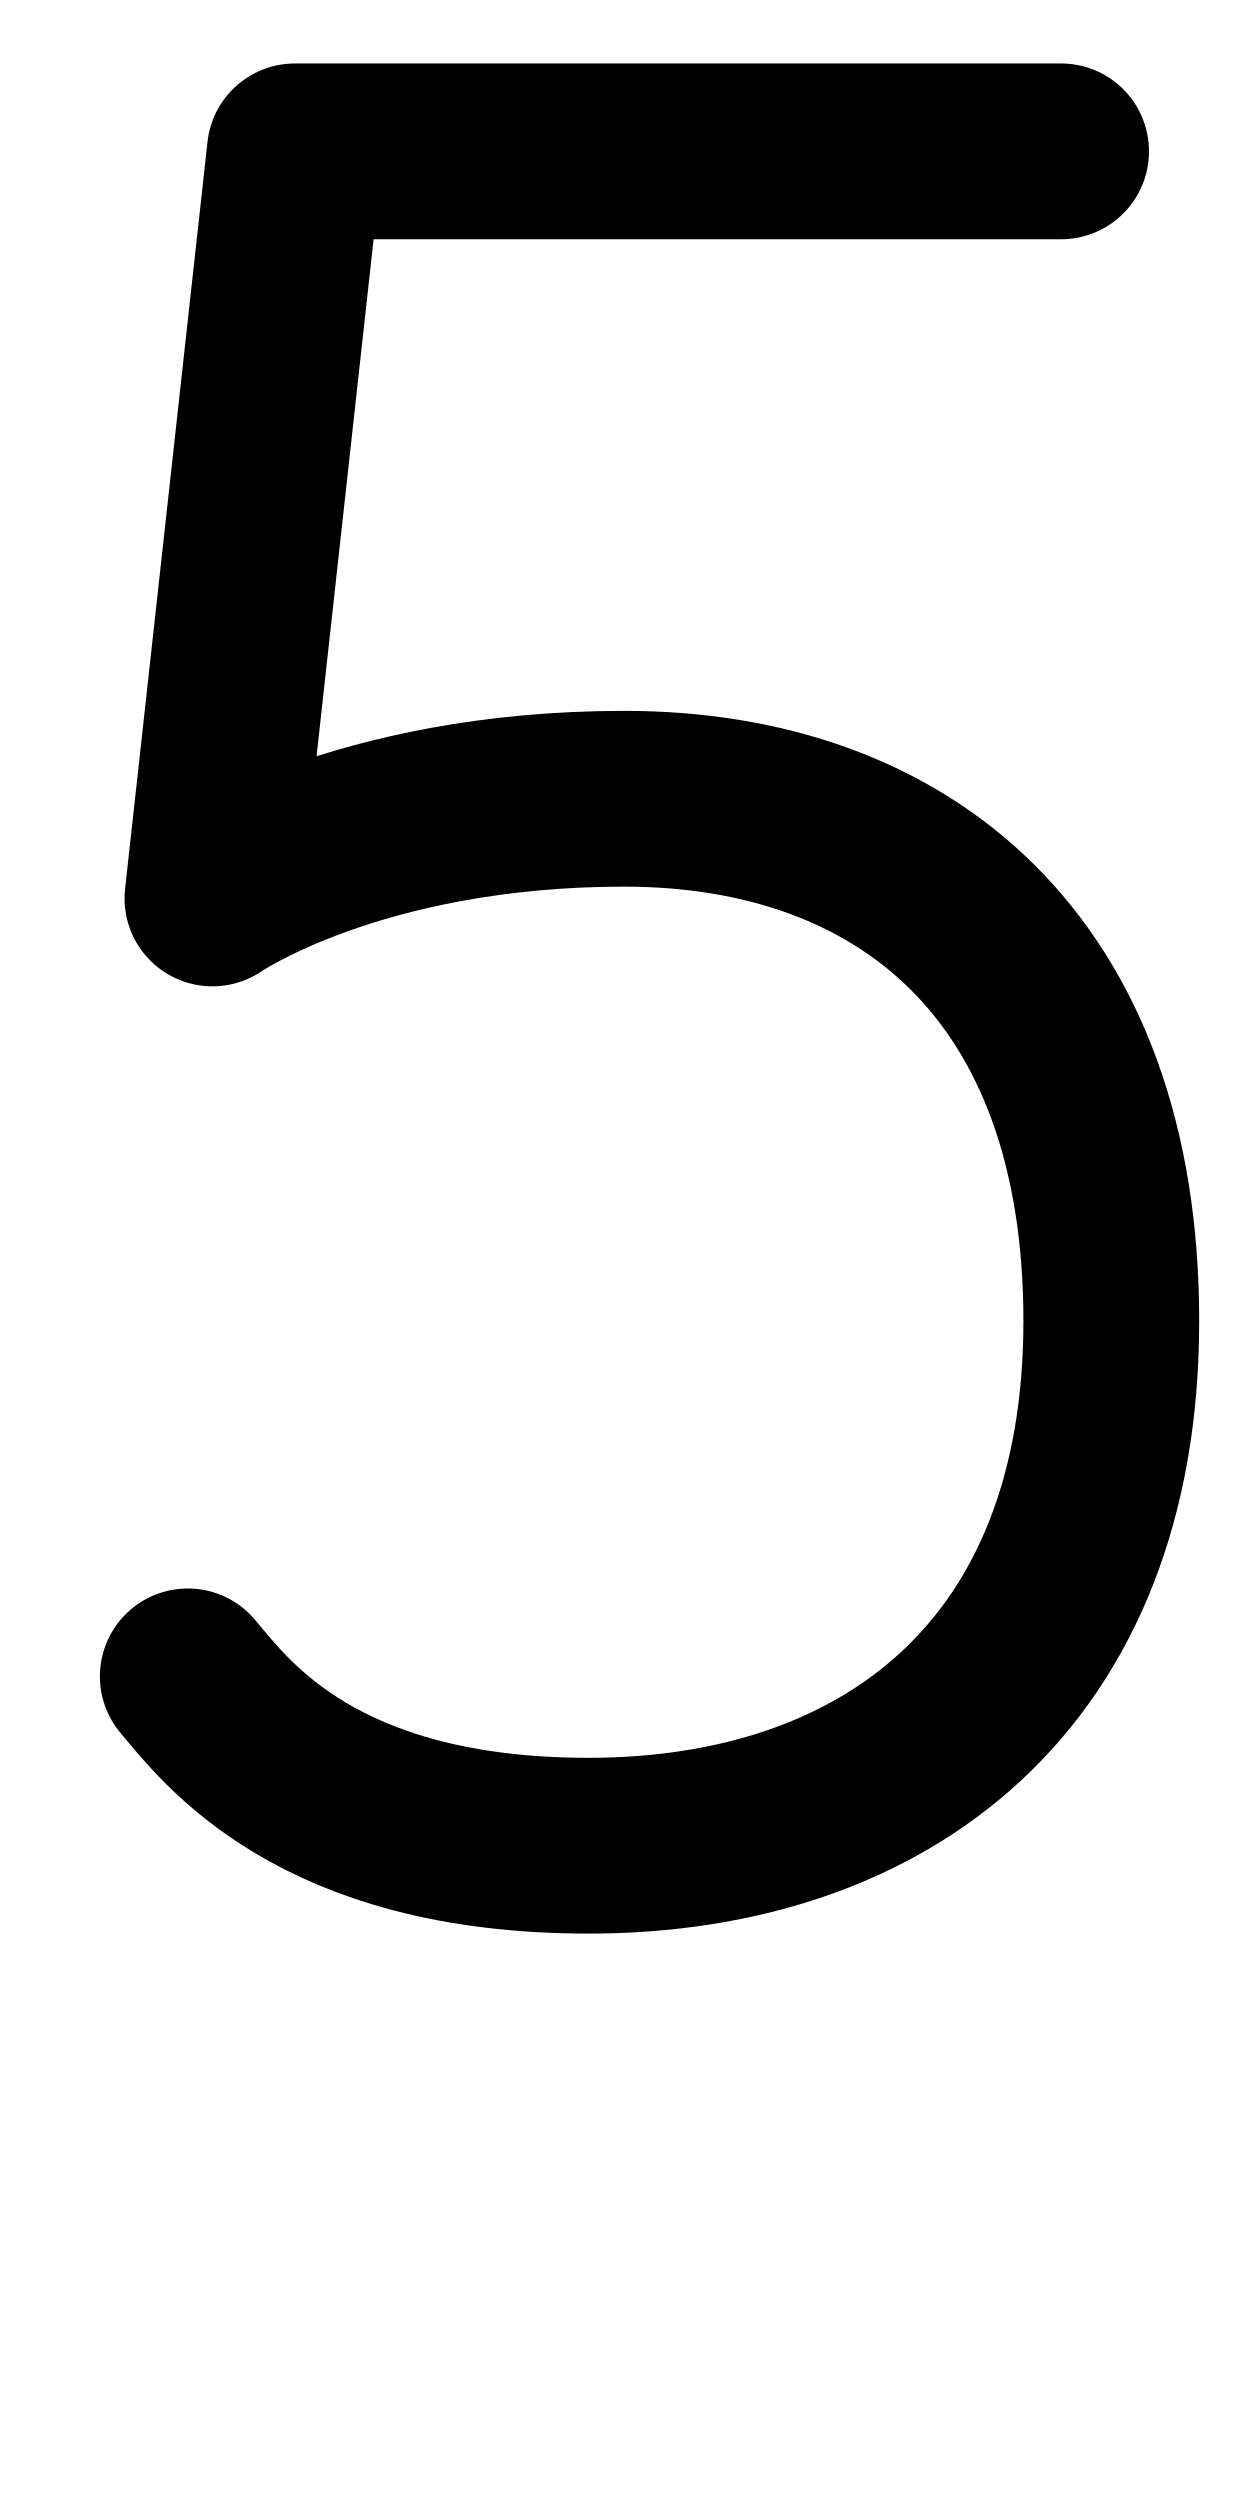
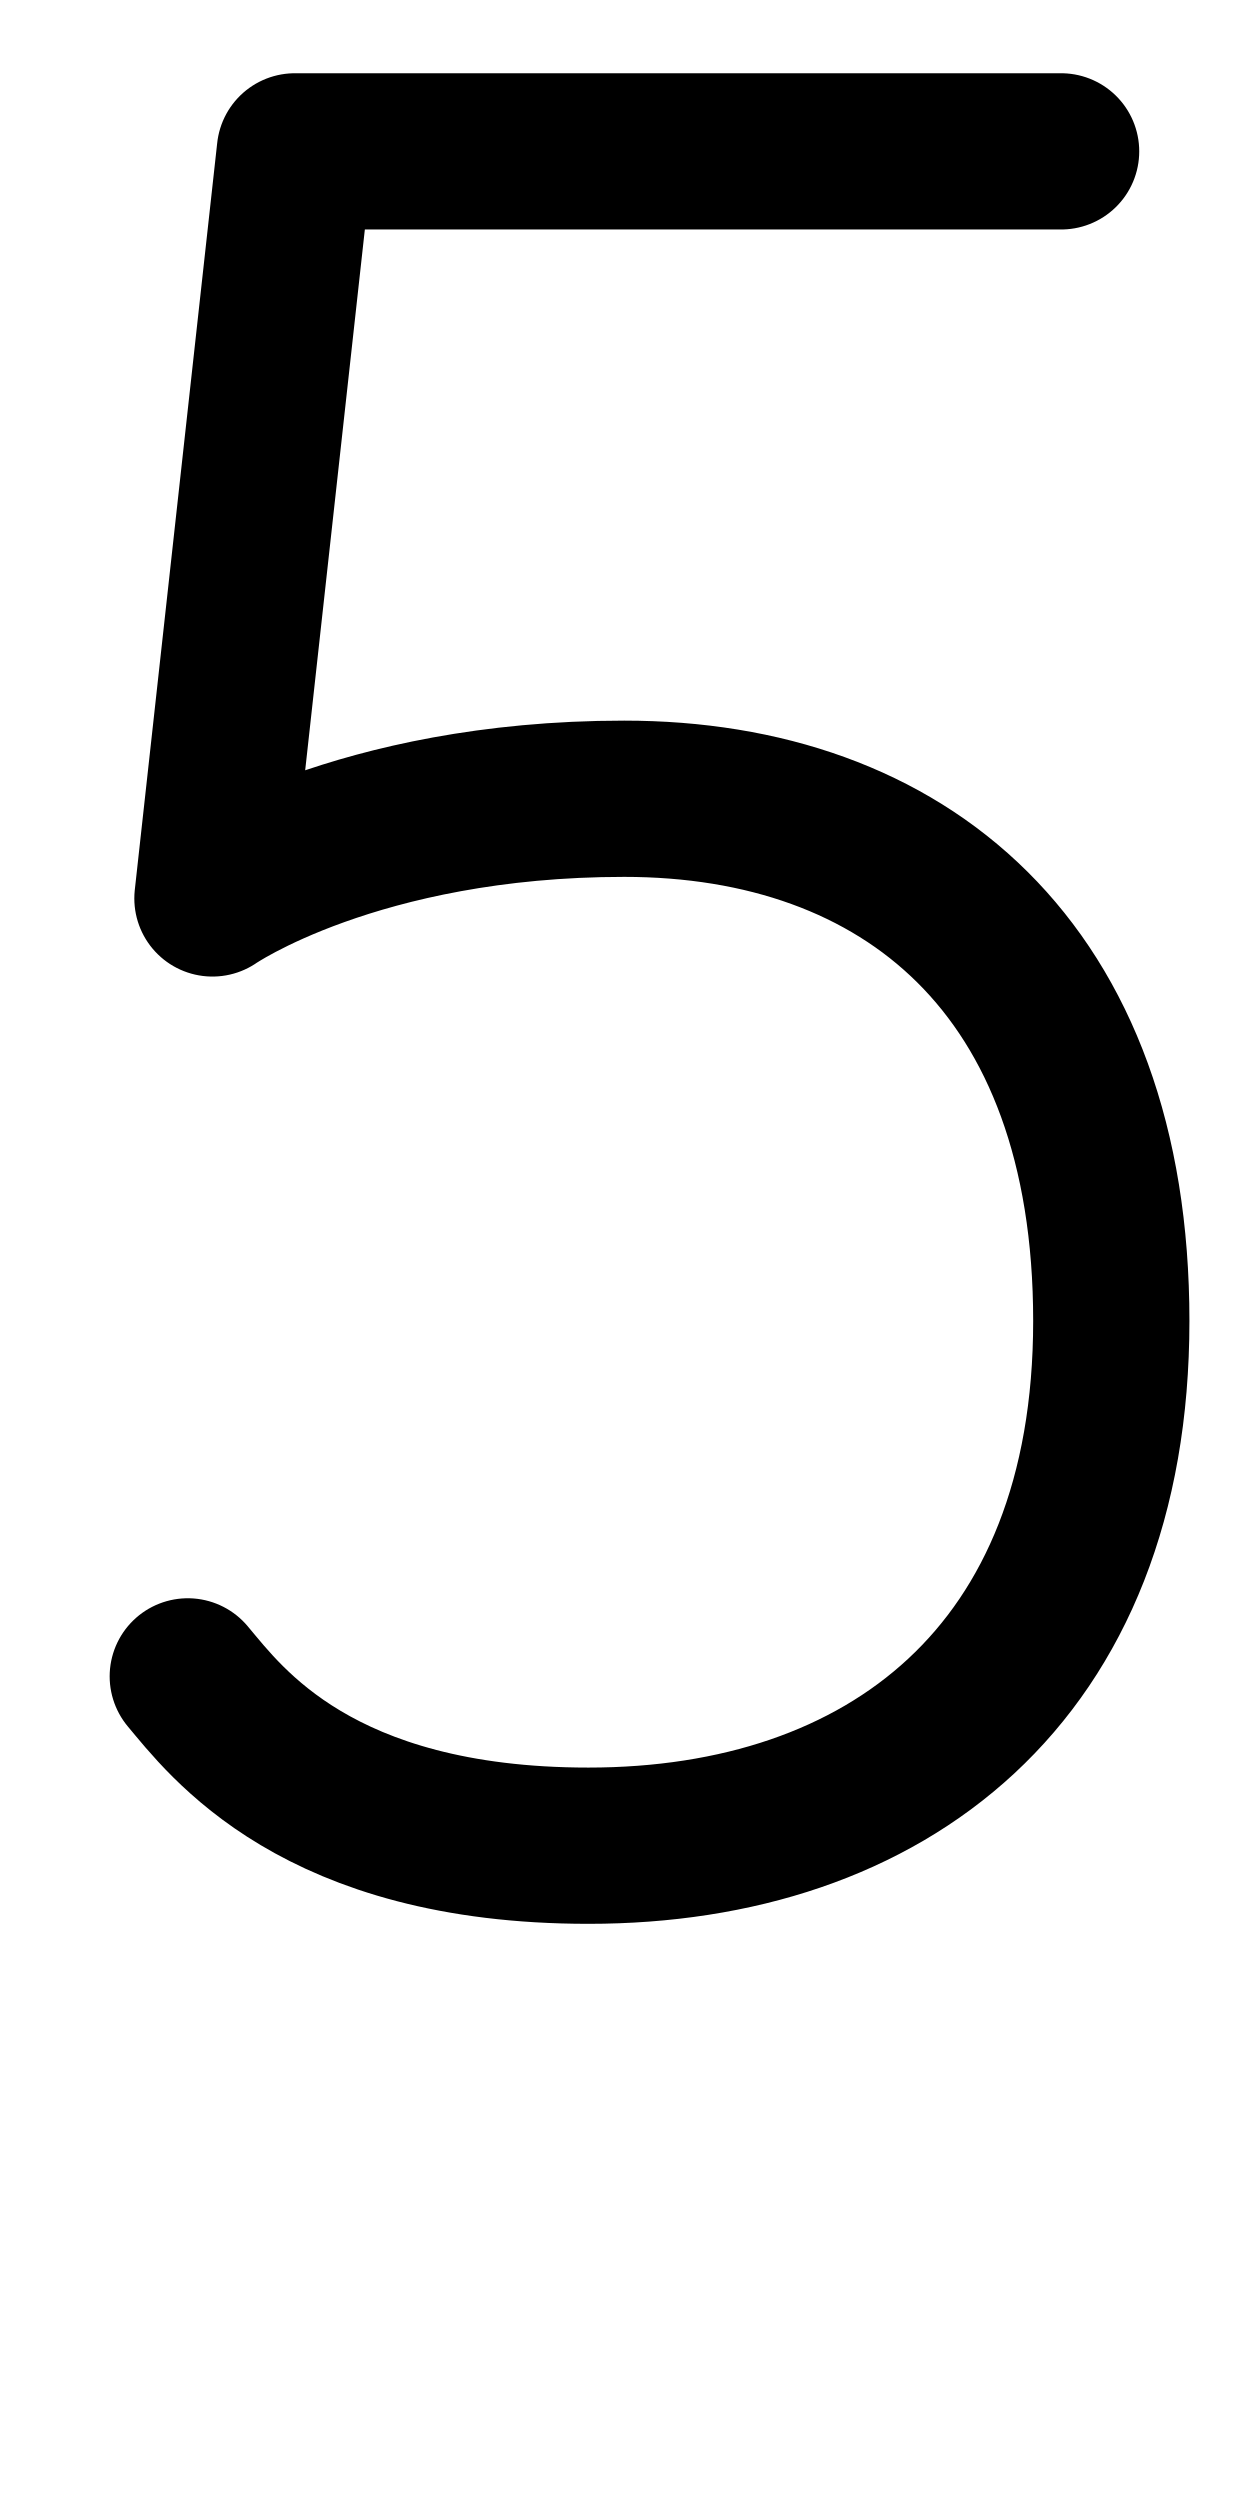
<svg xmlns="http://www.w3.org/2000/svg" version="1.1" viewBox="-10 0 1024 2048" id="svg2" width="1024" height="2048">
  <defs id="defs10" />
  <g id="g4720" transform="matrix(1.0663,0,0,-1.0663,68.33568,1499.684)" style="opacity:0.451" />
  <g transform="matrix(1,0,0,-1,0,1418)" id="g4" />
-   <path style="fill:none;fill-rule:evenodd;stroke:#000000;stroke-width:144;stroke-linecap:round;stroke-linejoin:round;stroke-miterlimit:4;stroke-dasharray:none;stroke-opacity:1" d="m 859.254,124 -627.695,0 -67.525,612 c 0,0 117.94,-81.661 337.322,-81.661 228.65,0 399.017,137.854 399.017,427.831 0,289.977 -185.027,429.83 -428.305,429.83 -222.377,0 -297.204,-101.831 -328.237,-138.712" id="path4139" />
+   <path style="fill:none;fill-rule:evenodd;stroke:#000000;stroke-width:128;stroke-linecap:round;stroke-linejoin:round;stroke-miterlimit:4;stroke-dasharray:none;stroke-opacity:1" d="m 859.254,124 -627.695,0 -67.525,612 c 0,0 117.94,-81.661 337.322,-81.661 228.65,0 399.017,137.854 399.017,427.831 0,289.977 -185.027,429.83 -428.305,429.83 -222.377,0 -297.204,-101.831 -328.237,-138.712" id="path4139" />
</svg>
